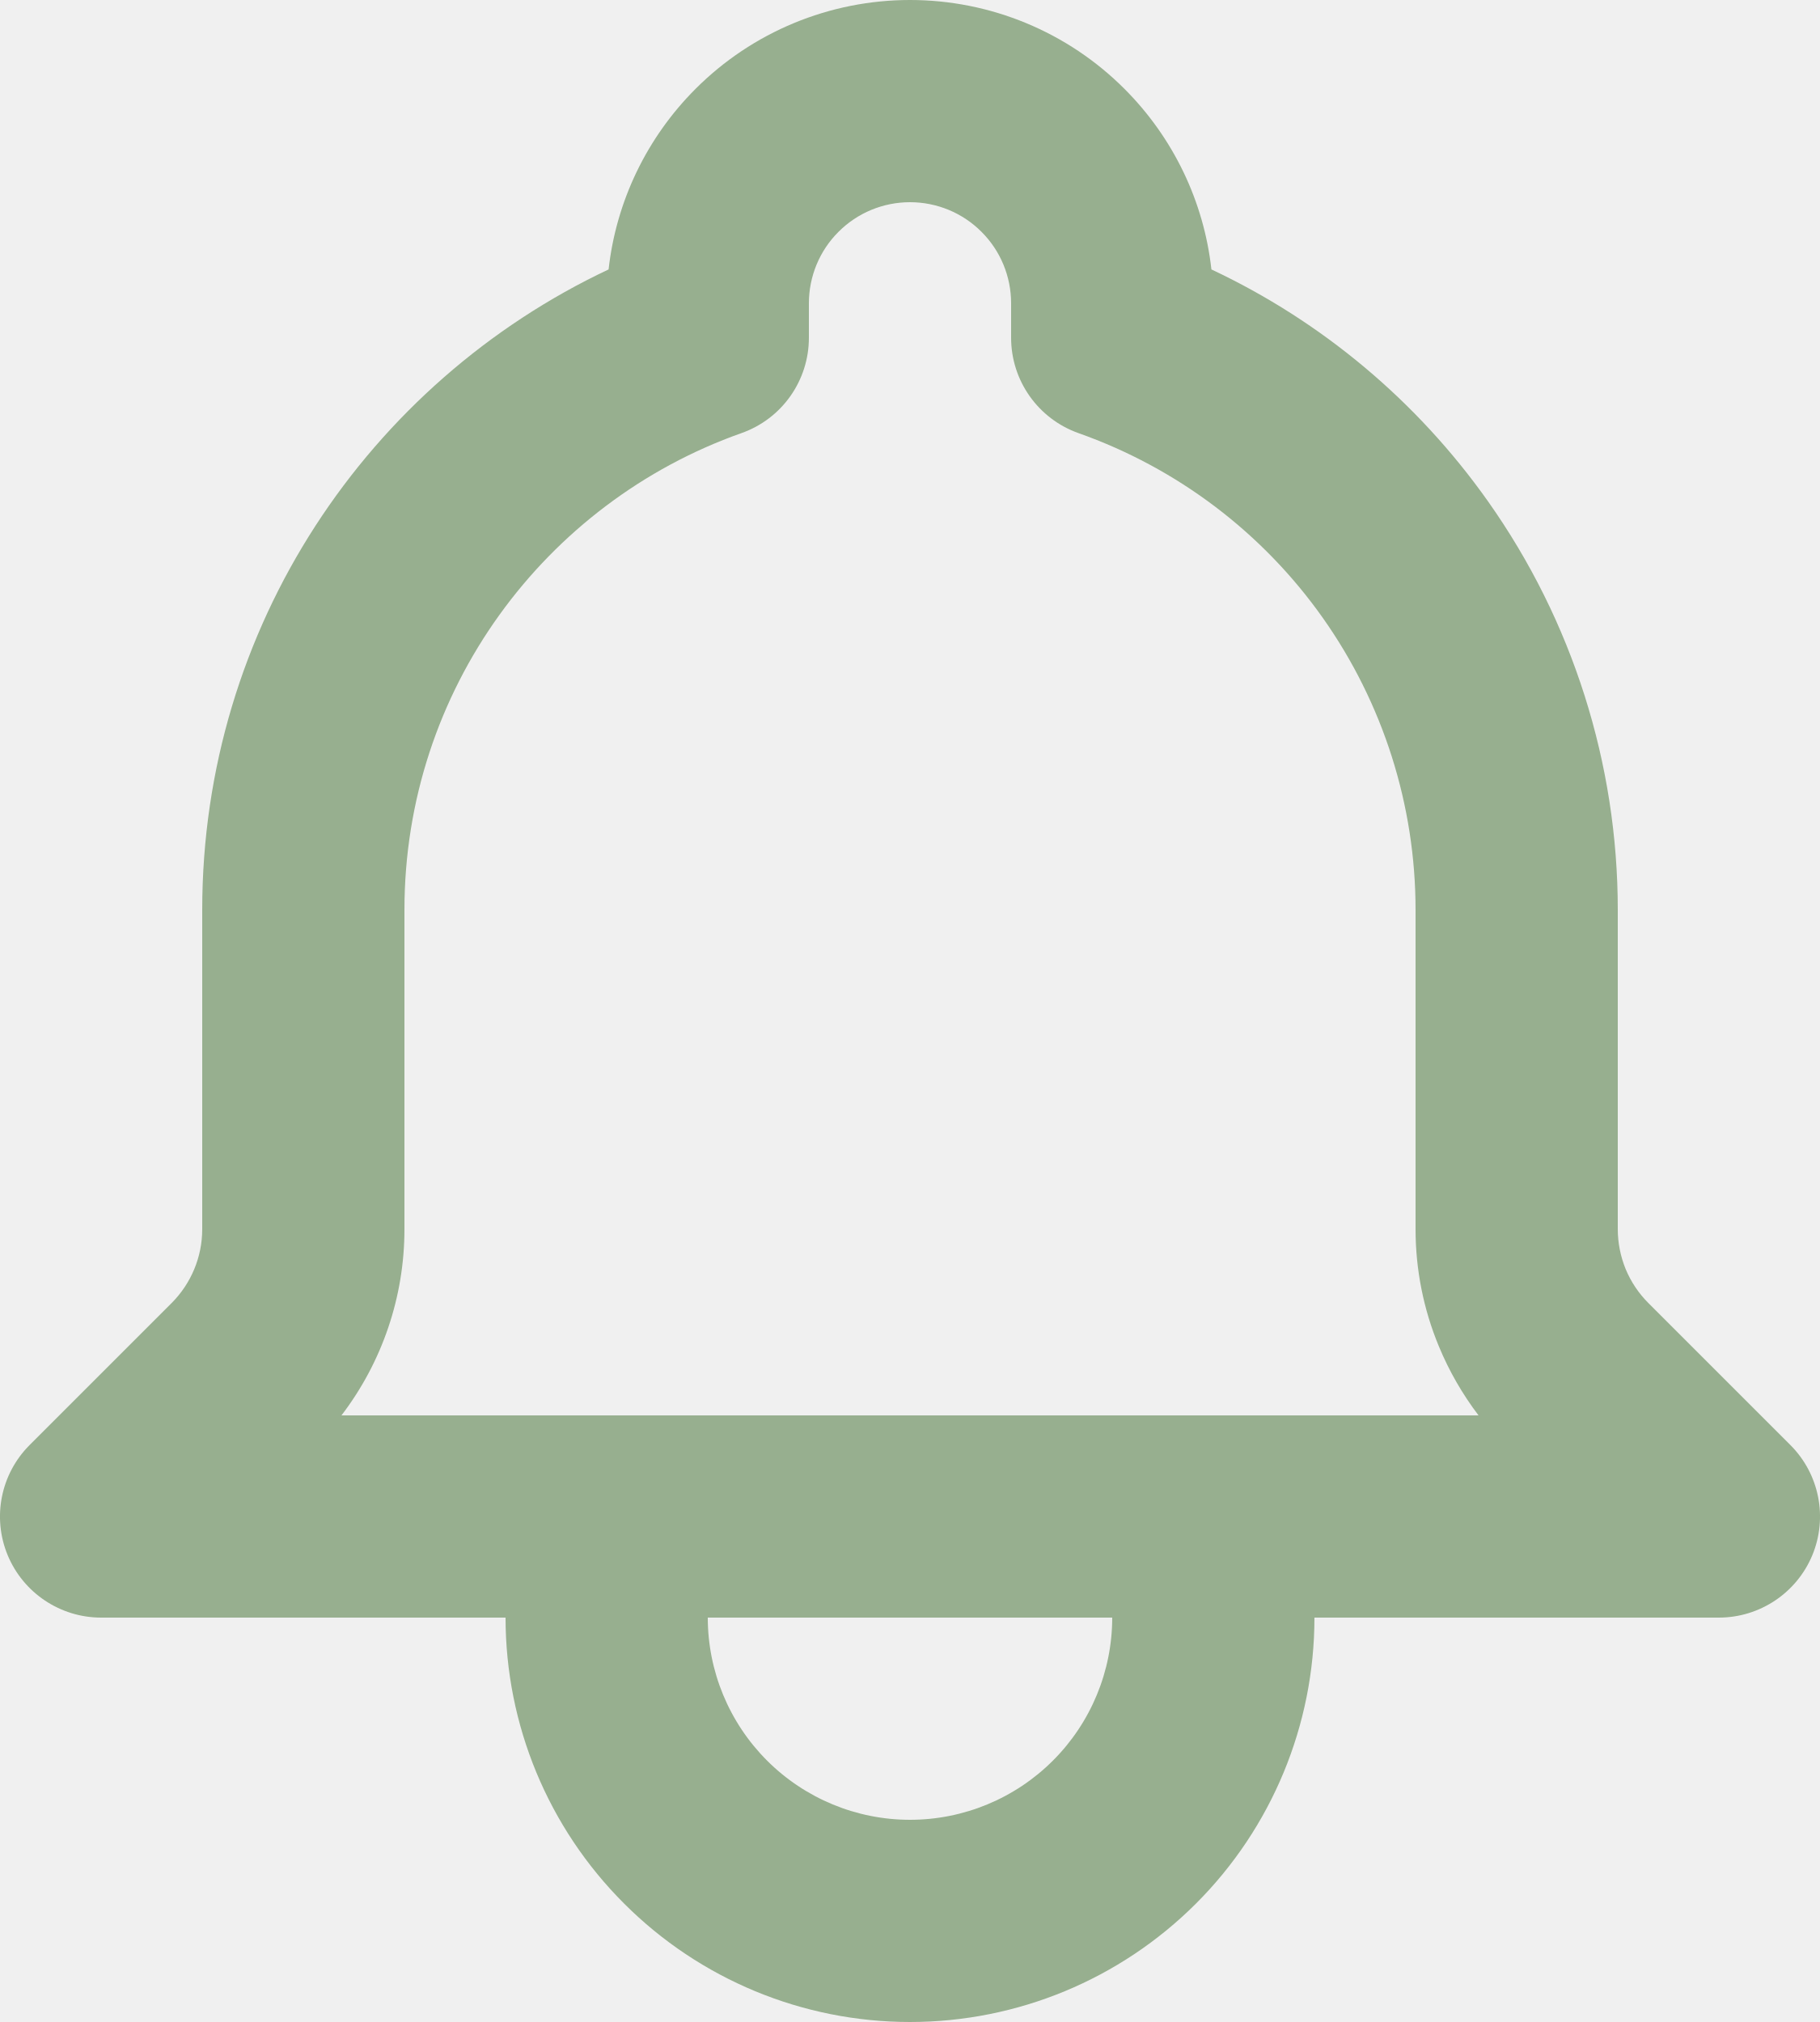
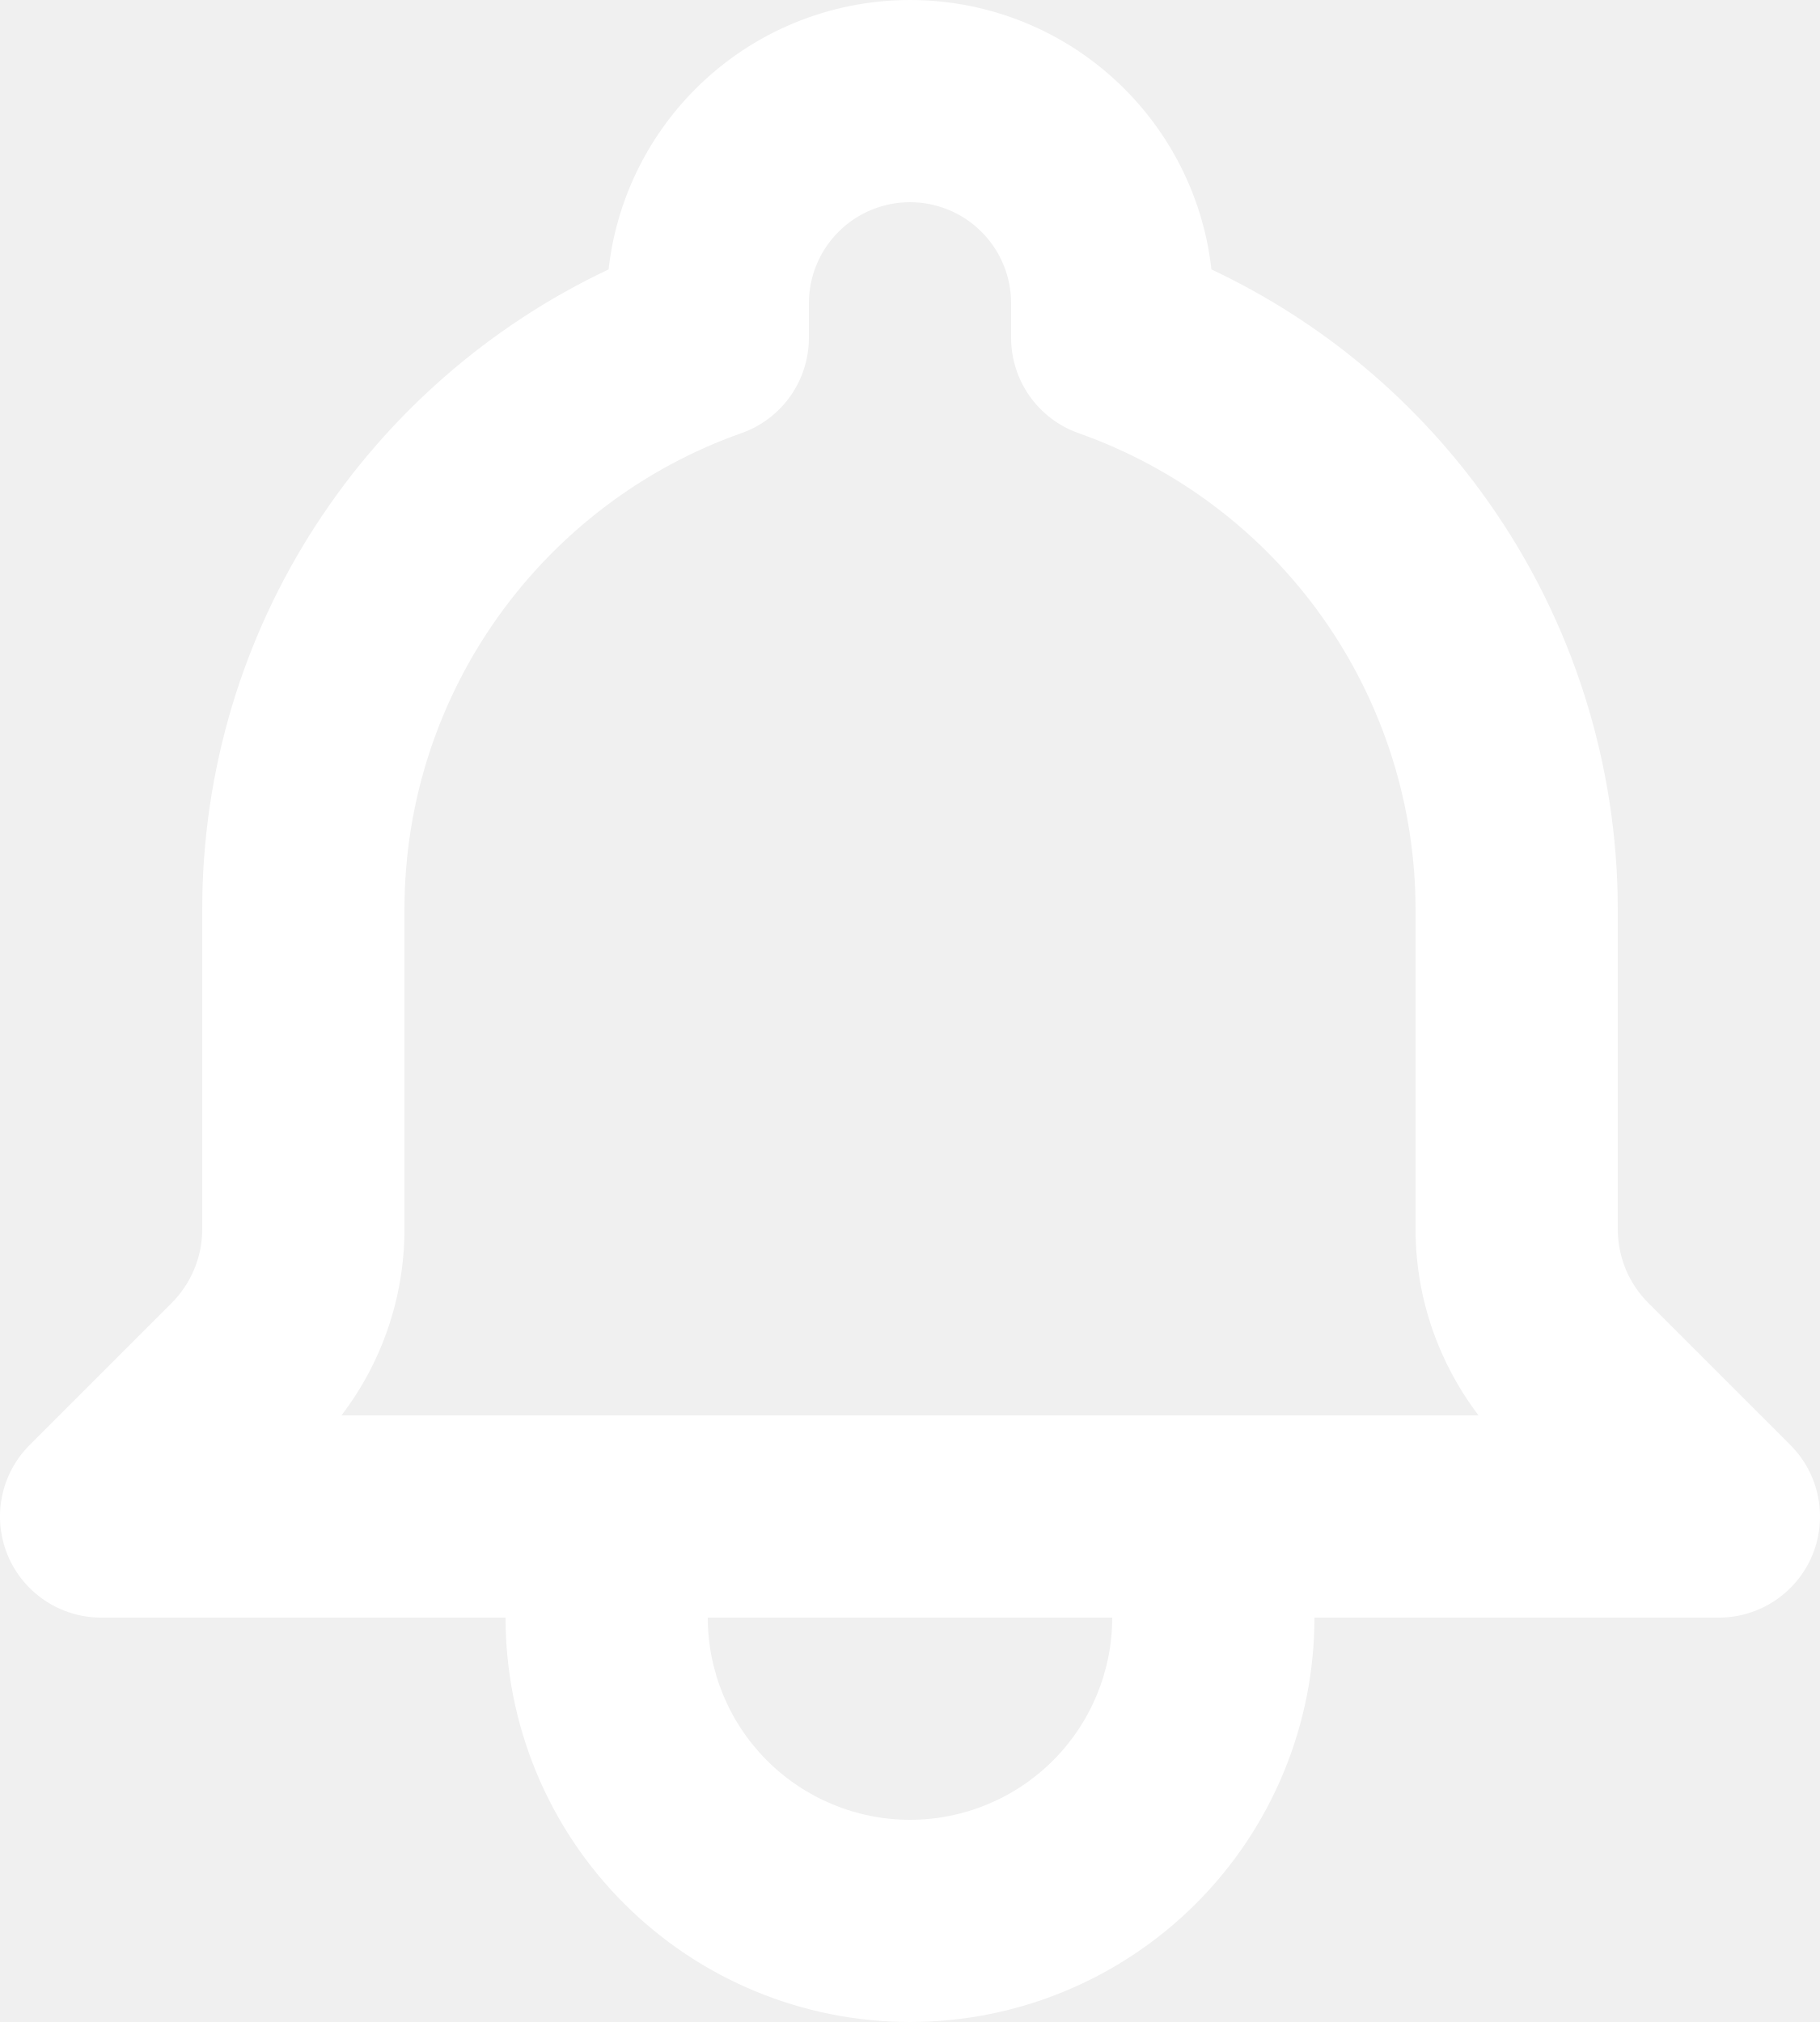
<svg xmlns="http://www.w3.org/2000/svg" width="18" height="20" viewBox="0 0 18 20" fill="none">
-   <path fill-rule="evenodd" clip-rule="evenodd" d="M6.879 0.879C7.441 0.316 8.204 0 9 0C9.796 0 10.559 0.316 11.121 0.879C11.604 1.362 11.906 1.992 11.981 2.665C13.072 3.178 14.015 3.967 14.716 4.958C15.552 6.14 16 7.552 16 9C16 9 16 9 16 9V12.158C16 12.293 16.027 12.428 16.078 12.553C16.13 12.678 16.206 12.792 16.302 12.888C16.302 12.888 16.302 12.888 16.302 12.888L17.707 14.293C17.993 14.579 18.079 15.009 17.924 15.383C17.769 15.756 17.404 16 17 16H13C13 17.061 12.579 18.078 11.829 18.828C11.078 19.579 10.061 20 9 20C7.939 20 6.922 19.579 6.172 18.828C5.421 18.078 5 17.061 5 16H1C0.596 16 0.231 15.756 0.076 15.383C-0.079 15.009 0.007 14.579 0.293 14.293L1.698 12.888C1.891 12.694 2 12.432 2 12.159V9C2 6.199 3.645 3.784 6.019 2.665C6.094 1.992 6.396 1.362 6.879 0.879ZM7 16C7 16.53 7.211 17.039 7.586 17.414C7.961 17.789 8.47 18 9 18C9.53 18 10.039 17.789 10.414 17.414C10.789 17.039 11 16.53 11 16H7ZM9 2C8.735 2 8.48 2.105 8.293 2.293C8.105 2.48 8 2.735 8 3V3.341C8 3.765 7.733 4.143 7.333 4.284C5.39 4.971 4 6.825 4 9V12.159C4 12.828 3.779 13.474 3.377 14H14.623C14.464 13.791 14.332 13.562 14.231 13.318C14.078 12.95 14 12.556 14 12.158C14 12.158 14 12.158 14 12.158V9C14 7.966 13.68 6.957 13.083 6.112C12.486 5.267 11.642 4.629 10.666 4.284C10.267 4.142 10 3.765 10 3.341V3C10 2.735 9.895 2.48 9.707 2.293C9.52 2.105 9.265 2 9 2Z" fill="#97AF8F" />
+   <path fill-rule="evenodd" clip-rule="evenodd" d="M6.879 0.879C7.441 0.316 8.204 0 9 0C9.796 0 10.559 0.316 11.121 0.879C11.604 1.362 11.906 1.992 11.981 2.665C13.072 3.178 14.015 3.967 14.716 4.958C15.552 6.14 16 7.552 16 9C16 9 16 9 16 9V12.158C16 12.293 16.027 12.428 16.078 12.553C16.13 12.678 16.206 12.792 16.302 12.888C16.302 12.888 16.302 12.888 16.302 12.888L17.707 14.293C17.993 14.579 18.079 15.009 17.924 15.383C17.769 15.756 17.404 16 17 16H13C13 17.061 12.579 18.078 11.829 18.828C11.078 19.579 10.061 20 9 20C7.939 20 6.922 19.579 6.172 18.828C5.421 18.078 5 17.061 5 16H1C0.596 16 0.231 15.756 0.076 15.383C-0.079 15.009 0.007 14.579 0.293 14.293L1.698 12.888C1.891 12.694 2 12.432 2 12.159V9C2 6.199 3.645 3.784 6.019 2.665C6.094 1.992 6.396 1.362 6.879 0.879ZM7 16C7 16.53 7.211 17.039 7.586 17.414C7.961 17.789 8.47 18 9 18C9.53 18 10.039 17.789 10.414 17.414C10.789 17.039 11 16.53 11 16H7ZM9 2C8.735 2 8.48 2.105 8.293 2.293C8.105 2.48 8 2.735 8 3V3.341C8 3.765 7.733 4.143 7.333 4.284C5.39 4.971 4 6.825 4 9V12.159C4 12.828 3.779 13.474 3.377 14H14.623C14.464 13.791 14.332 13.562 14.231 13.318C14.078 12.95 14 12.556 14 12.158C14 12.158 14 12.158 14 12.158V9C14 7.966 13.68 6.957 13.083 6.112C12.486 5.267 11.642 4.629 10.666 4.284C10.267 4.142 10 3.765 10 3.341V3C10 2.735 9.895 2.48 9.707 2.293C9.52 2.105 9.265 2 9 2Z" fill="white" />
</svg>
